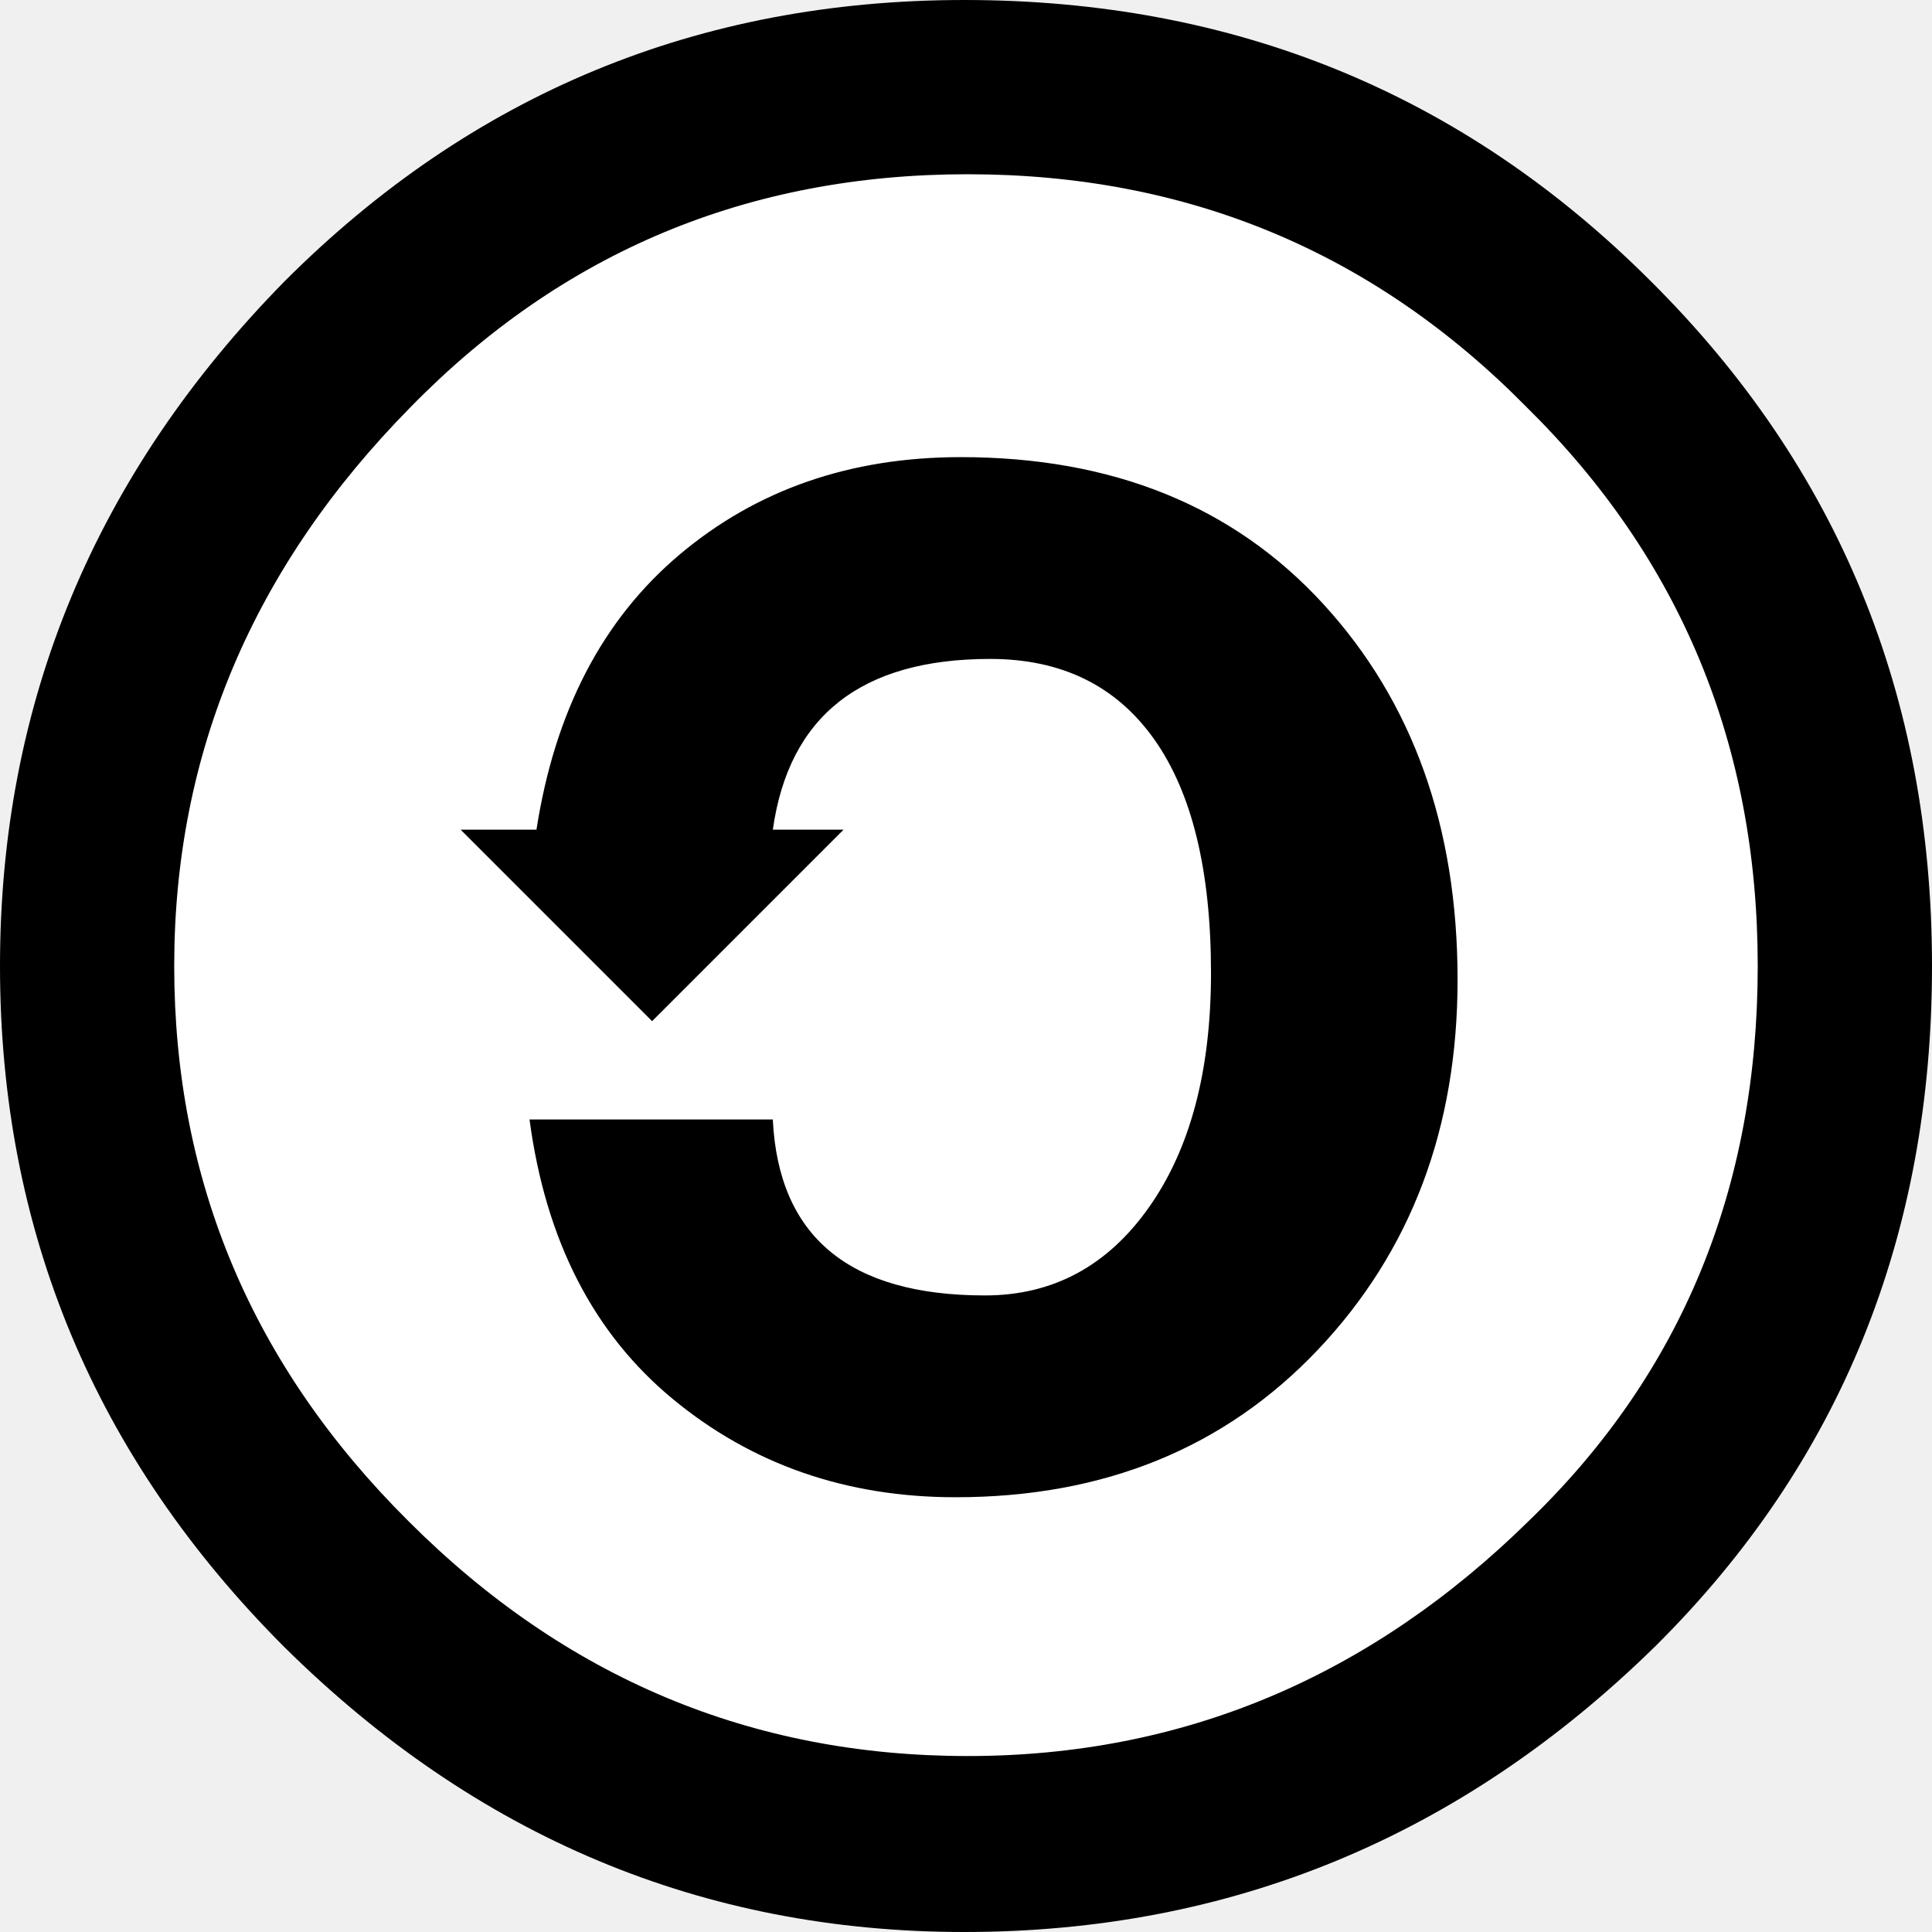
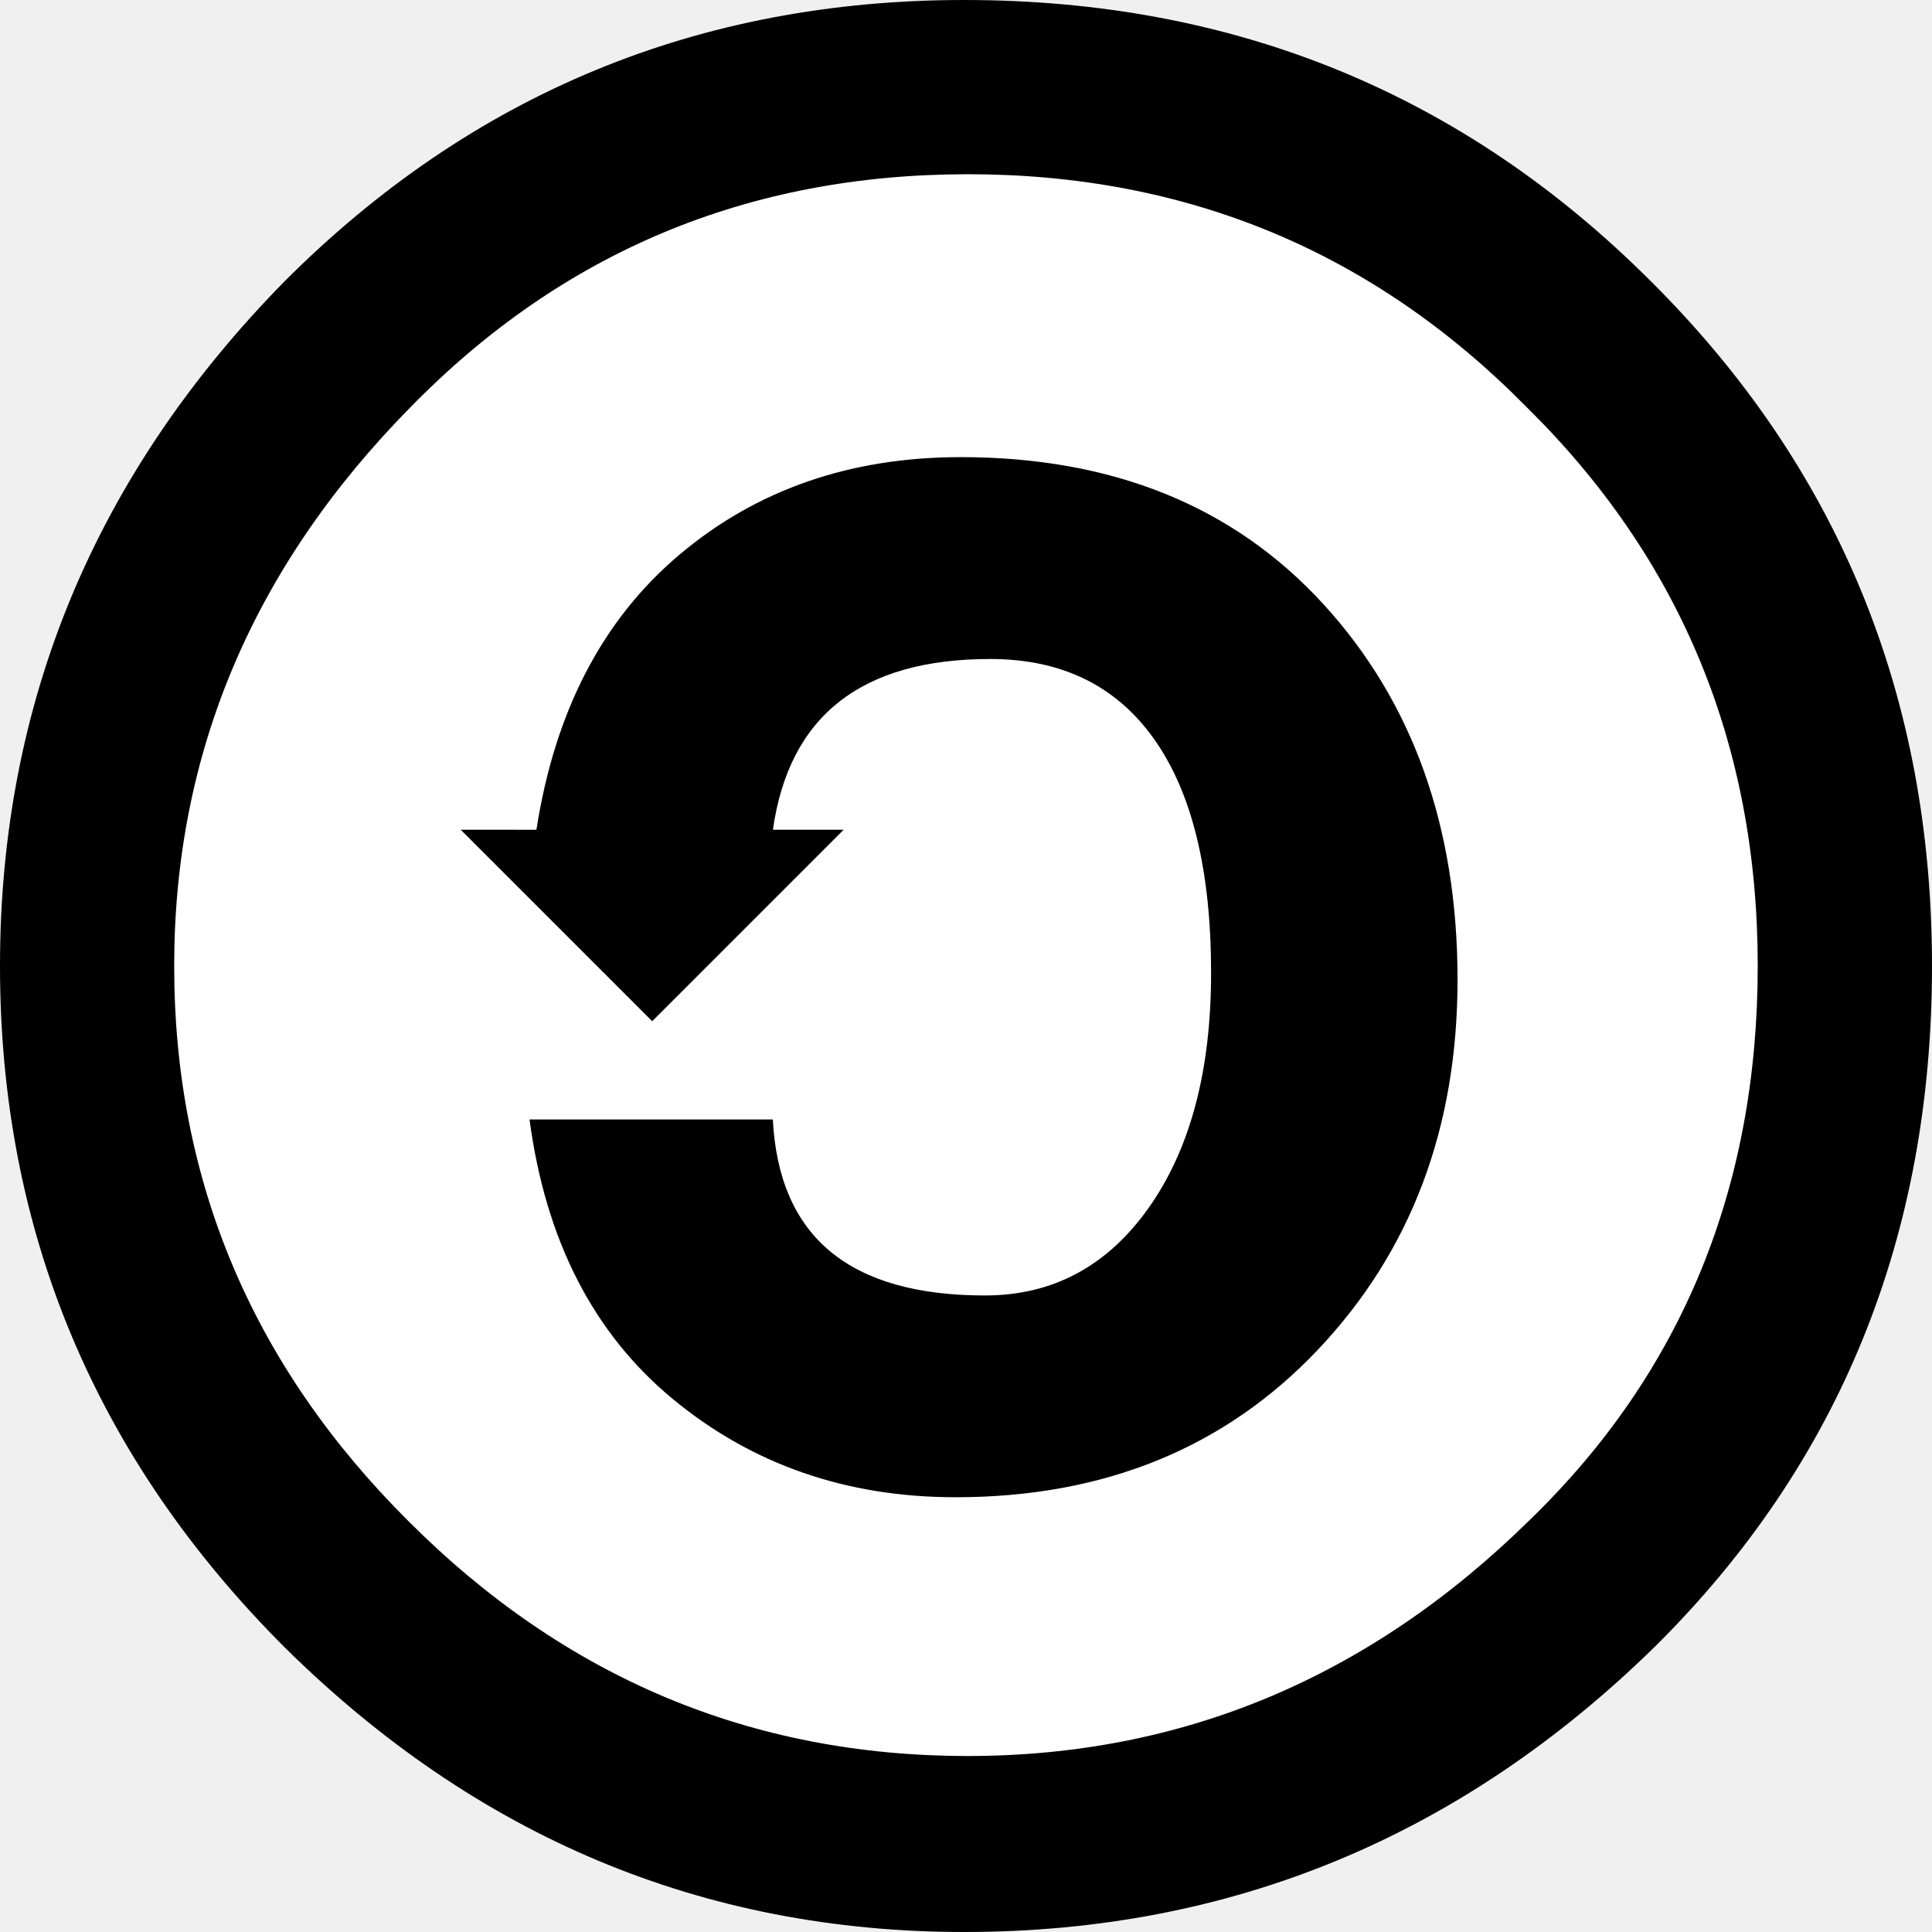
- <svg xmlns="http://www.w3.org/2000/svg" version="1.0" id="Layer_1" x="0px" y="0px" width="64px" height="64px" viewBox="5.5 -3.5 64 64" enable-background="new 5.5 -3.5 64 64" xml:space="preserve">
-   <g>
-     <circle fill="#FFFFFF" cx="36.944" cy="28.631" r="29.105" />
-     <g>
-       <path d="M37.443-3.5c8.951,0,16.531,3.105,22.742,9.315C66.393,11.987,69.5,19.548,69.5,28.5c0,8.954-3.049,16.457-9.145,22.514    C53.918,57.338,46.279,60.5,37.443,60.5c-8.649,0-16.153-3.143-22.514-9.429C8.644,44.786,5.5,37.264,5.5,28.501    c0-8.723,3.144-16.285,9.429-22.685C21.138-0.395,28.643-3.5,37.443-3.5z M37.557,2.272c-7.276,0-13.428,2.572-18.457,7.715    c-5.22,5.296-7.829,11.467-7.829,18.513c0,7.125,2.59,13.257,7.77,18.4c5.181,5.182,11.352,7.771,18.514,7.771    c7.123,0,13.334-2.609,18.629-7.828c5.029-4.876,7.543-10.99,7.543-18.343c0-7.313-2.553-13.485-7.656-18.513    C51.004,4.842,44.832,2.272,37.557,2.272z M23.271,23.985c0.609-3.924,2.189-6.962,4.742-9.114    c2.552-2.152,5.656-3.228,9.314-3.228c5.027,0,9.029,1.62,12,4.856c2.971,3.238,4.457,7.391,4.457,12.457    c0,4.915-1.543,9-4.627,12.256c-3.088,3.256-7.086,4.886-12.002,4.886c-3.619,0-6.743-1.085-9.371-3.257    c-2.629-2.172-4.209-5.257-4.743-9.257H31.1c0.19,3.886,2.533,5.829,7.029,5.829c2.246,0,4.057-0.972,5.428-2.914    c1.373-1.942,2.059-4.534,2.059-7.771c0-3.391-0.629-5.971-1.885-7.743c-1.258-1.771-3.066-2.657-5.43-2.657    c-4.268,0-6.667,1.885-7.2,5.656h2.343l-6.342,6.343l-6.343-6.343L23.271,23.985L23.271,23.985z" />
-     </g>
-   </g>
+ <svg xmlns="http://www.w3.org/2000/svg" width="64" height="64" viewBox="5.5 -3.5 64 64">
+   <circle fill="#fff" cx="36.944" cy="28.631" r="29.105" />
+   <path d="M37.443-3.5c8.95 0 16.53 3.105 22.742 9.315C66.393 11.987 69.5 19.548 69.5 28.5s-3.05 16.457-9.145 22.514C53.918 57.338 46.28 60.5 37.443 60.5c-8.65 0-16.153-3.143-22.514-9.43C8.644 44.786 5.5 37.264 5.5 28.5c0-8.723 3.144-16.285 9.43-22.685C21.138-.395 28.643-3.5 37.443-3.5zm.114 5.772c-7.276 0-13.428 2.572-18.457 7.715-5.22 5.296-7.83 11.467-7.83 18.513 0 7.125 2.6 13.257 7.77 18.4 5.18 5.182 11.352 7.77 18.514 7.77 7.123 0 13.334-2.61 18.63-7.828 5.03-4.876 7.543-11 7.543-18.343 0-7.313-2.553-13.485-7.656-18.513-5.067-5.145-11.24-7.715-18.514-7.715zM23.27 23.985c.61-3.924 2.19-6.962 4.742-9.114s5.656-3.228 9.314-3.228c5.027 0 9.03 1.62 12 4.856s4.457 7.39 4.457 12.457c0 4.915-1.543 9-4.627 12.256s-7.086 4.886-12.002 4.886c-3.62 0-6.743-1.085-9.37-3.257s-4.21-5.257-4.743-9.257h8.06c.2 3.886 2.533 5.83 7.03 5.83 2.246 0 4.057-.972 5.428-2.914s2.06-4.534 2.06-7.77c0-3.39-.63-5.97-1.885-7.743s-3.066-2.657-5.43-2.657c-4.268 0-6.667 1.885-7.2 5.656h2.343l-6.342 6.343-6.343-6.343 2.512.001z" />
</svg>
